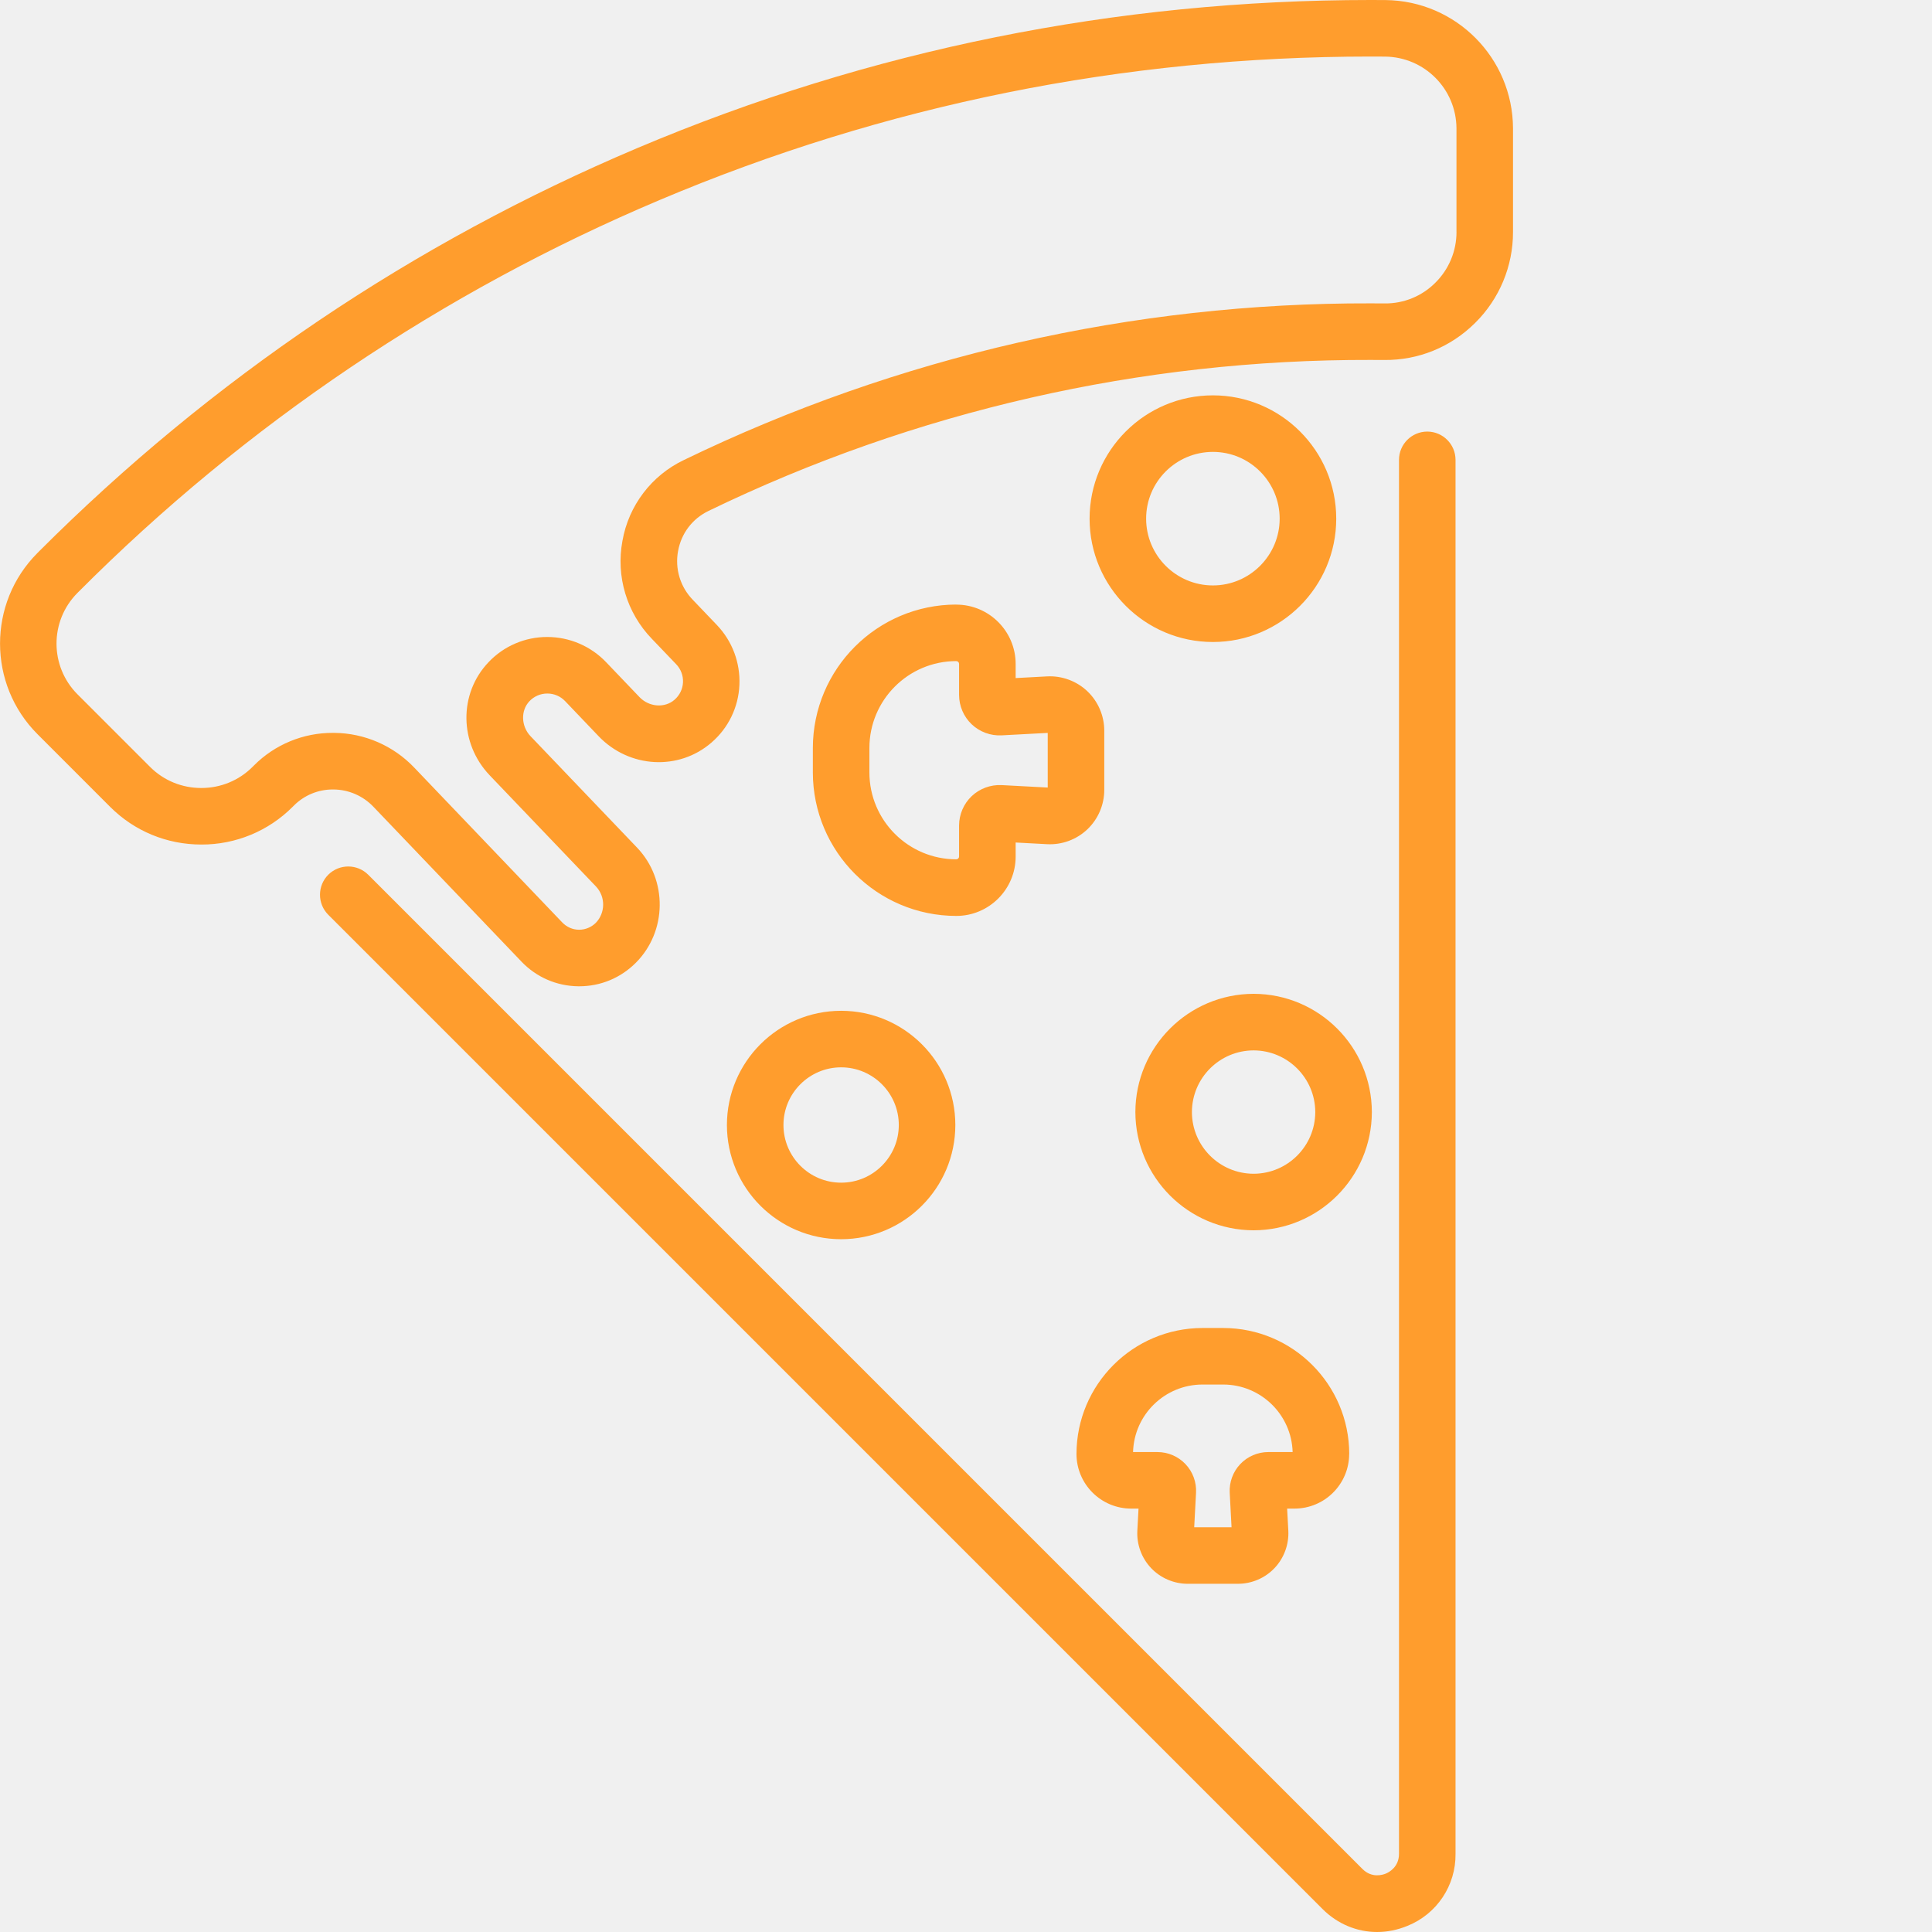
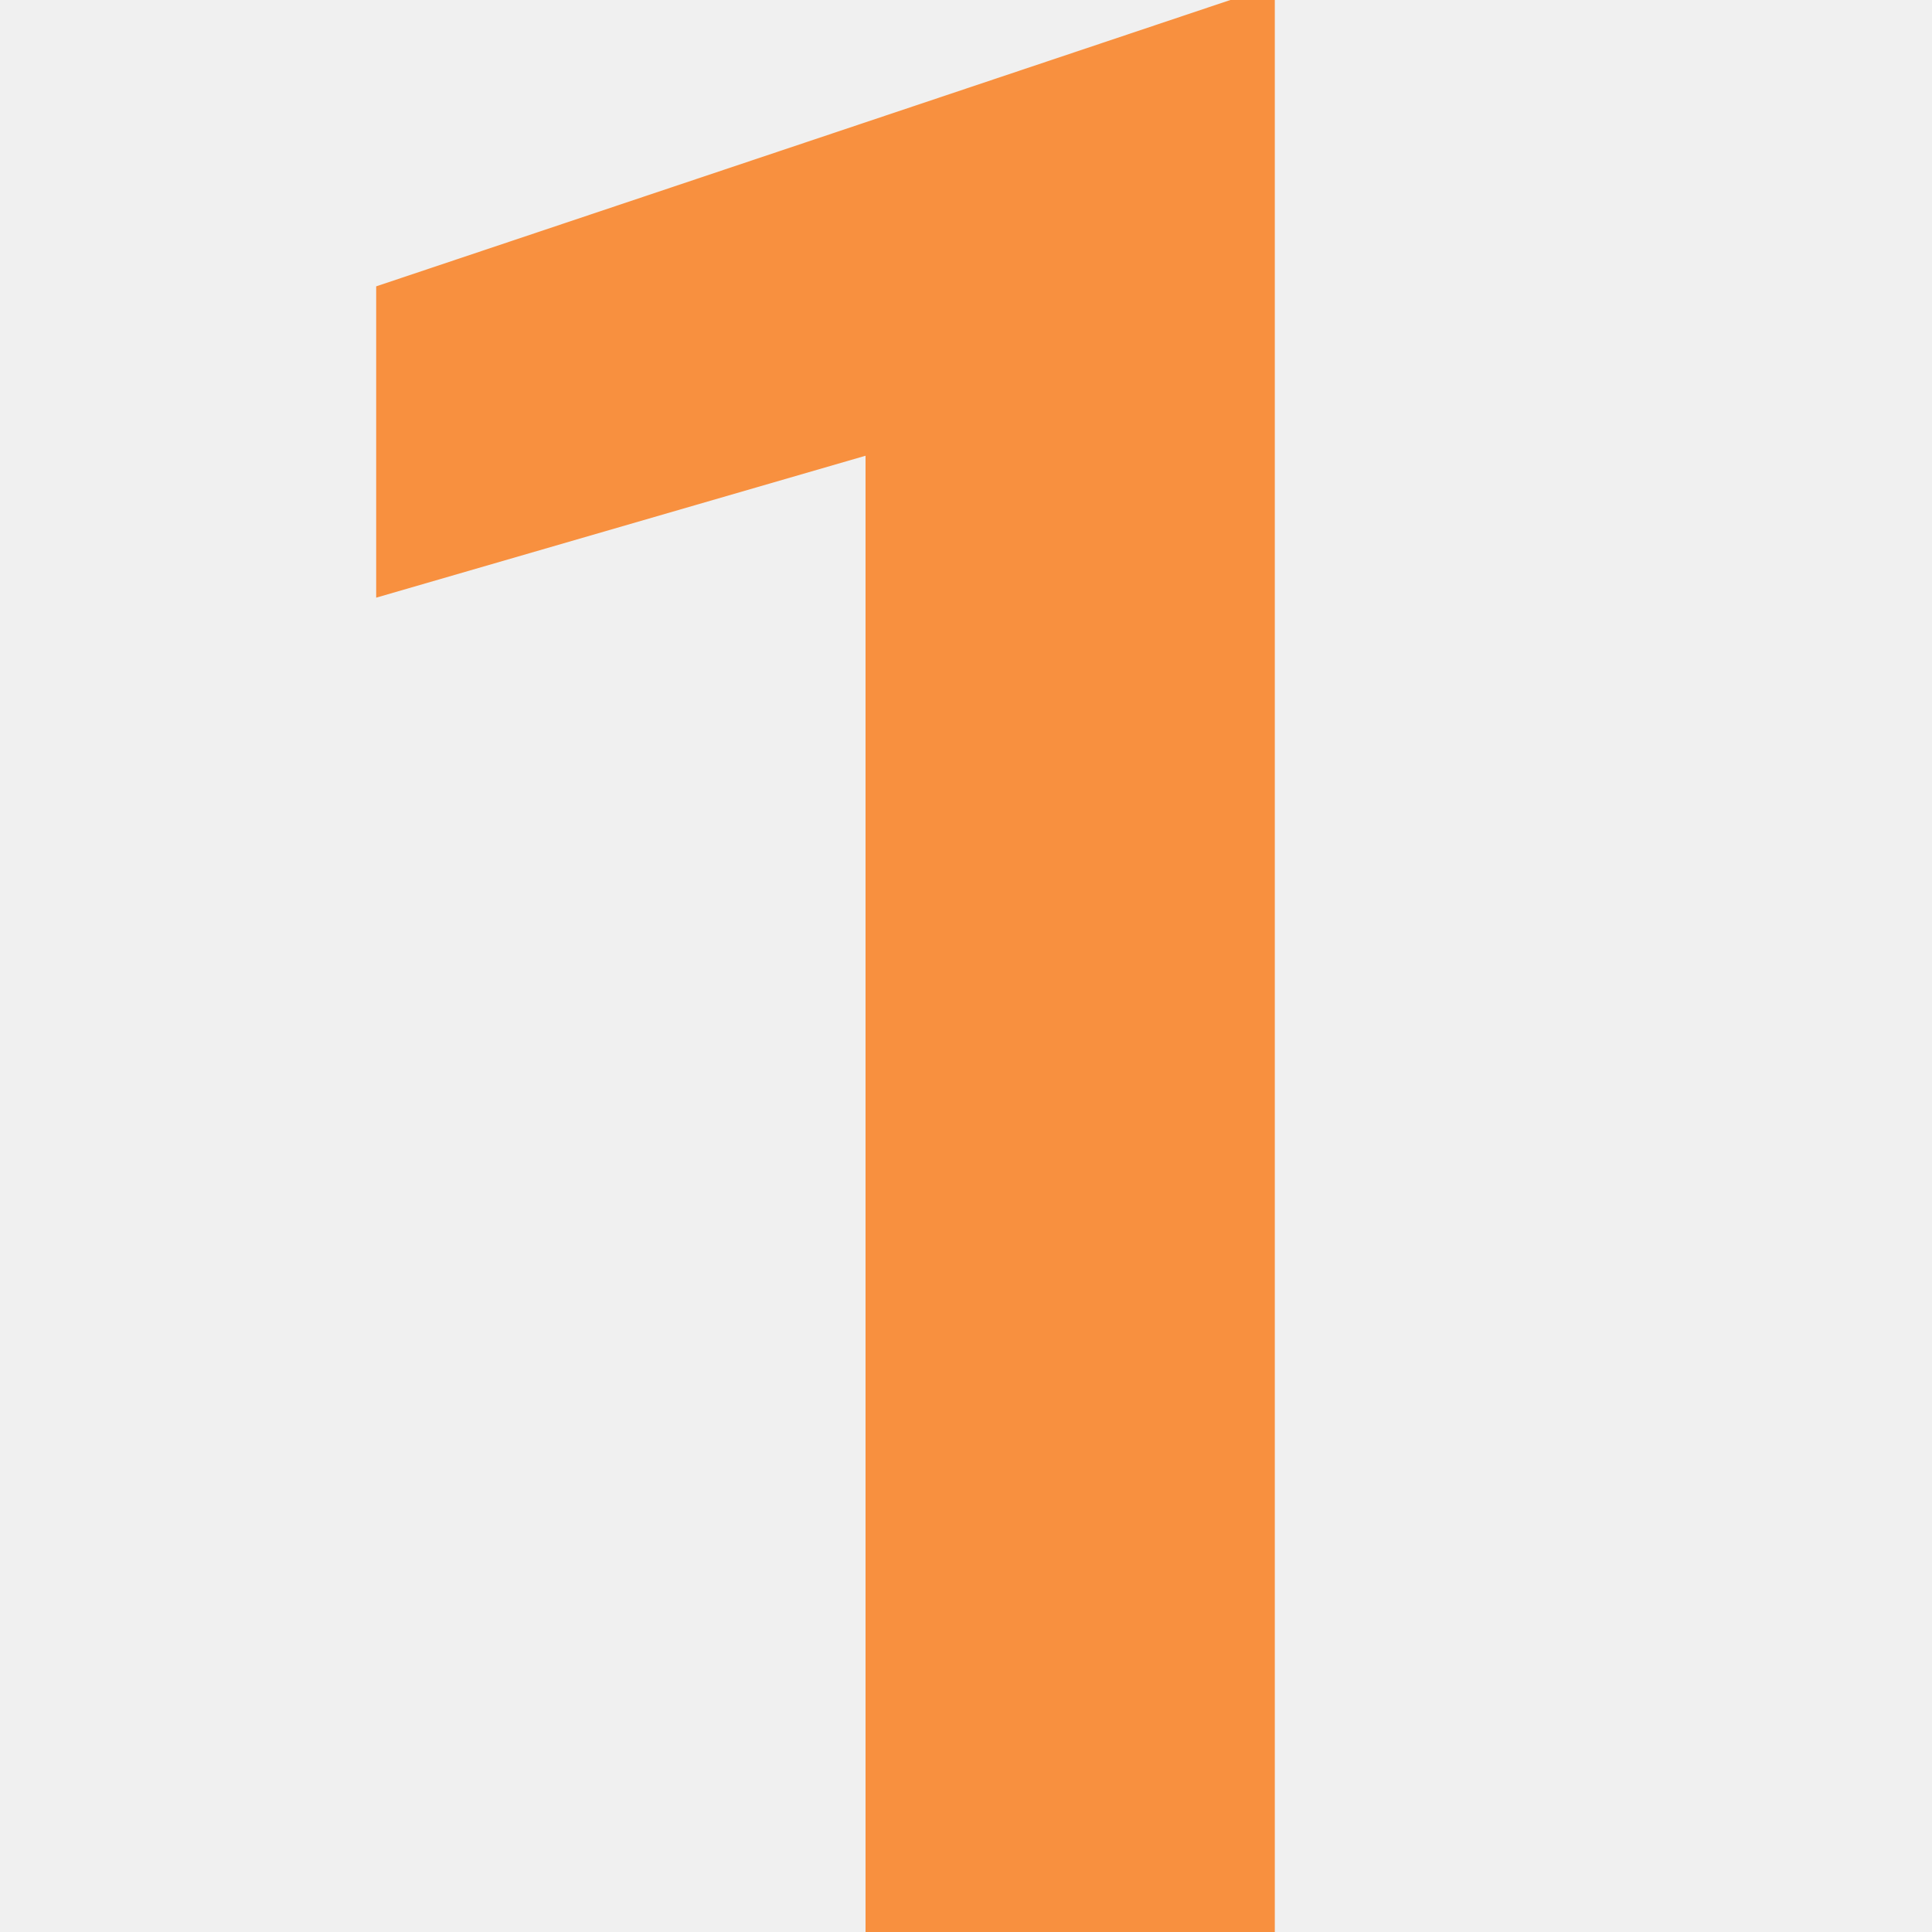
- <svg xmlns="http://www.w3.org/2000/svg" width="60" height="60" fill="none">
-   <g clip-path="url(#A)" fill="#ff9d2d">
-     <path d="M43.033.002L42.563 0c-7.896 0-15.555 1.546-22.767 4.597-6.965 2.946-13.22 7.163-18.592 12.535l-.043.044c-1.548 1.551-1.546 4.075.004 5.625l2.256 2.257c.754.754 1.76 1.17 2.832 1.17h.001a3.98 3.98 0 0 0 2.834-1.171l.04-.04a1.7 1.7 0 0 1 1.21-.499h.021a1.73 1.73 0 0 1 1.238.537l4.596 4.807c.466.488 1.095.761 1.768.768h.028c.663 0 1.285-.258 1.756-.729.975-.975.993-2.58.04-3.577l-3.308-3.46c-.295-.309-.311-.797-.035-1.087a.76.76 0 0 1 .554-.239h.001a.76.76 0 0 1 .553.236l1.041 1.09c.95.994 2.49 1.079 3.507.195a2.5 2.5 0 0 0 .865-1.787 2.53 2.53 0 0 0-.696-1.858l-.755-.79a1.72 1.72 0 0 1-.454-1.511c.099-.549.444-1.003.944-1.245a46.86 46.86 0 0 1 20.561-4.69l.419.002c1.07.011 2.07-.399 2.827-1.149a3.96 3.96 0 0 0 1.179-2.828V3.984A4 4 0 0 0 43.033.002h0zm2.2 7.199a2.21 2.21 0 0 1-.659 1.581 2.18 2.18 0 0 1-1.575.641l-.435-.002a48.6 48.6 0 0 0-21.325 4.865A3.44 3.44 0 0 0 19.33 16.8a3.46 3.46 0 0 0 .912 3.037l.756.79a.76.76 0 0 1-.052 1.106c-.303.263-.789.226-1.085-.083l-1.041-1.089a2.53 2.53 0 0 0-1.822-.779 2.5 2.5 0 0 0-1.827.784c-.929.976-.912 2.518.037 3.512l3.308 3.46a.82.82 0 0 1-.012 1.121.74.74 0 0 1-.523.215c-.197-.002-.381-.083-.519-.226l-4.596-4.808a3.47 3.47 0 0 0-2.487-1.08h-.042a3.44 3.44 0 0 0-2.449 1.011l-.014.014-.009.009-.022.022c-.423.423-.988.656-1.591.656s-1.168-.232-1.591-.655L2.404 21.56a2.23 2.23 0 0 1 0-3.145l.042-.042A56.54 56.54 0 0 1 20.48 6.214c6.994-2.958 14.423-4.458 22.083-4.458l.454.002h0a2.24 2.24 0 0 1 2.215 2.226v3.218zm-.908 6.202a.88.88 0 0 0-.878.878v43.292c0 .412-.314.574-.411.614s-.433.147-.724-.144L11.436 27.166a.88.88 0 0 0-1.242 0 .88.88 0 0 0 0 1.242l30.877 30.877c.469.469 1.073.715 1.696.715.314 0 .633-.063.942-.19a2.38 2.38 0 0 0 1.494-2.237V14.281a.88.88 0 0 0-.878-.878h0zm-6.657-1.125c-2.112 0-3.83 1.718-3.83 3.83s1.718 3.83 3.83 3.83 3.83-1.718 3.83-3.83-1.718-3.83-3.83-3.83zm0 5.903c-1.143 0-2.074-.93-2.074-2.074s.93-2.073 2.074-2.073 2.073.93 2.073 2.073-.93 2.074-2.073 2.074zM22.575 34.938a3.55 3.55 0 0 0 3.547 3.547 3.55 3.55 0 0 0 3.547-3.547 3.55 3.55 0 0 0-3.547-3.547 3.55 3.55 0 0 0-3.547 3.547h0zm3.547-1.791c.987 0 1.791.803 1.791 1.791s-.803 1.791-1.791 1.791-1.791-.803-1.791-1.791.804-1.791 1.791-1.791zm12.81-2.283a3.68 3.68 0 0 0-3.672 3.672 3.68 3.68 0 0 0 3.672 3.672 3.68 3.68 0 0 0 3.672-3.672 3.68 3.68 0 0 0-3.672-3.672zm0 5.588a1.92 1.92 0 0 1-1.916-1.915 1.92 1.92 0 0 1 1.916-1.916 1.92 1.92 0 0 1 1.915 1.916 1.92 1.92 0 0 1-1.915 1.915zm2.97 8.702a3.92 3.92 0 0 0-3.913-3.912h-.645a3.92 3.92 0 0 0-3.913 3.912 1.7 1.7 0 0 0 1.697 1.697h.23l-.037.687a1.57 1.57 0 0 0 .427 1.16c.294.31.709.488 1.136.488h1.562a1.57 1.57 0 0 0 1.136-.488c.294-.31.45-.733.428-1.16l-.037-.687h.23a1.7 1.7 0 0 0 1.697-1.697h0zm-2.515-.059a1.2 1.2 0 0 0-.87.374c-.225.238-.345.562-.327.889l.057 1.073h-1.16l.057-1.073a1.2 1.2 0 0 0-1.198-1.263h-.758a2.16 2.16 0 0 1 2.156-2.097h.645a2.16 2.16 0 0 1 2.155 2.097h-.758zm-9.689-26.32a4.46 4.46 0 0 0-4.454 4.455v.76a4.46 4.46 0 0 0 4.454 4.455c1.017 0 1.844-.827 1.844-1.843v-.437l.975.052a1.69 1.69 0 0 0 1.251-.46c.335-.318.526-.764.526-1.225v-1.841c0-.461-.192-.908-.526-1.225s-.792-.485-1.251-.46l-.975.052v-.437c0-1.017-.827-1.844-1.844-1.844zm2.84 3.986v1.697l-1.43-.076c-.344-.017-.682.107-.931.343s-.392.569-.392.912v.963c0 .049-.039.087-.087.087A2.7 2.7 0 0 1 27 23.99v-.761a2.7 2.7 0 0 1 2.698-2.698c.048 0 .087.039.087.087v.964c0 .343.143.676.392.912a1.26 1.26 0 0 0 .931.343l1.43-.076z" />
-   </g>
-   <defs>
-     <clipPath id="A">
-       <path fill="#fff" d="M0 0h60v60H0z" />
-     </clipPath>
-   </defs>
+ <svg xmlns="http://www.w3.org/2000/svg" id="eve5kj9ThqZ1" viewBox="0 0 60 60" shape-rendering="geometricPrecision" text-rendering="geometricPrecision" project-id="175665f3bf404a5f935ed6813e8c89cb" export-id="be24b71088c844f3baa74ad4c4e78f59" cached="false">
+   <path d="M60.09,73.21h-9.2v-35.47l-11,3.41v-7.48l19.2-6.88h1Zm0,0h-9.2v-35.47l-11,3.41v-7.48l19.2-6.88h1Z" transform="matrix(1.381555 0 0 1.292546-43.42737-34.62729)" fill="#f8903f" />
</svg>
